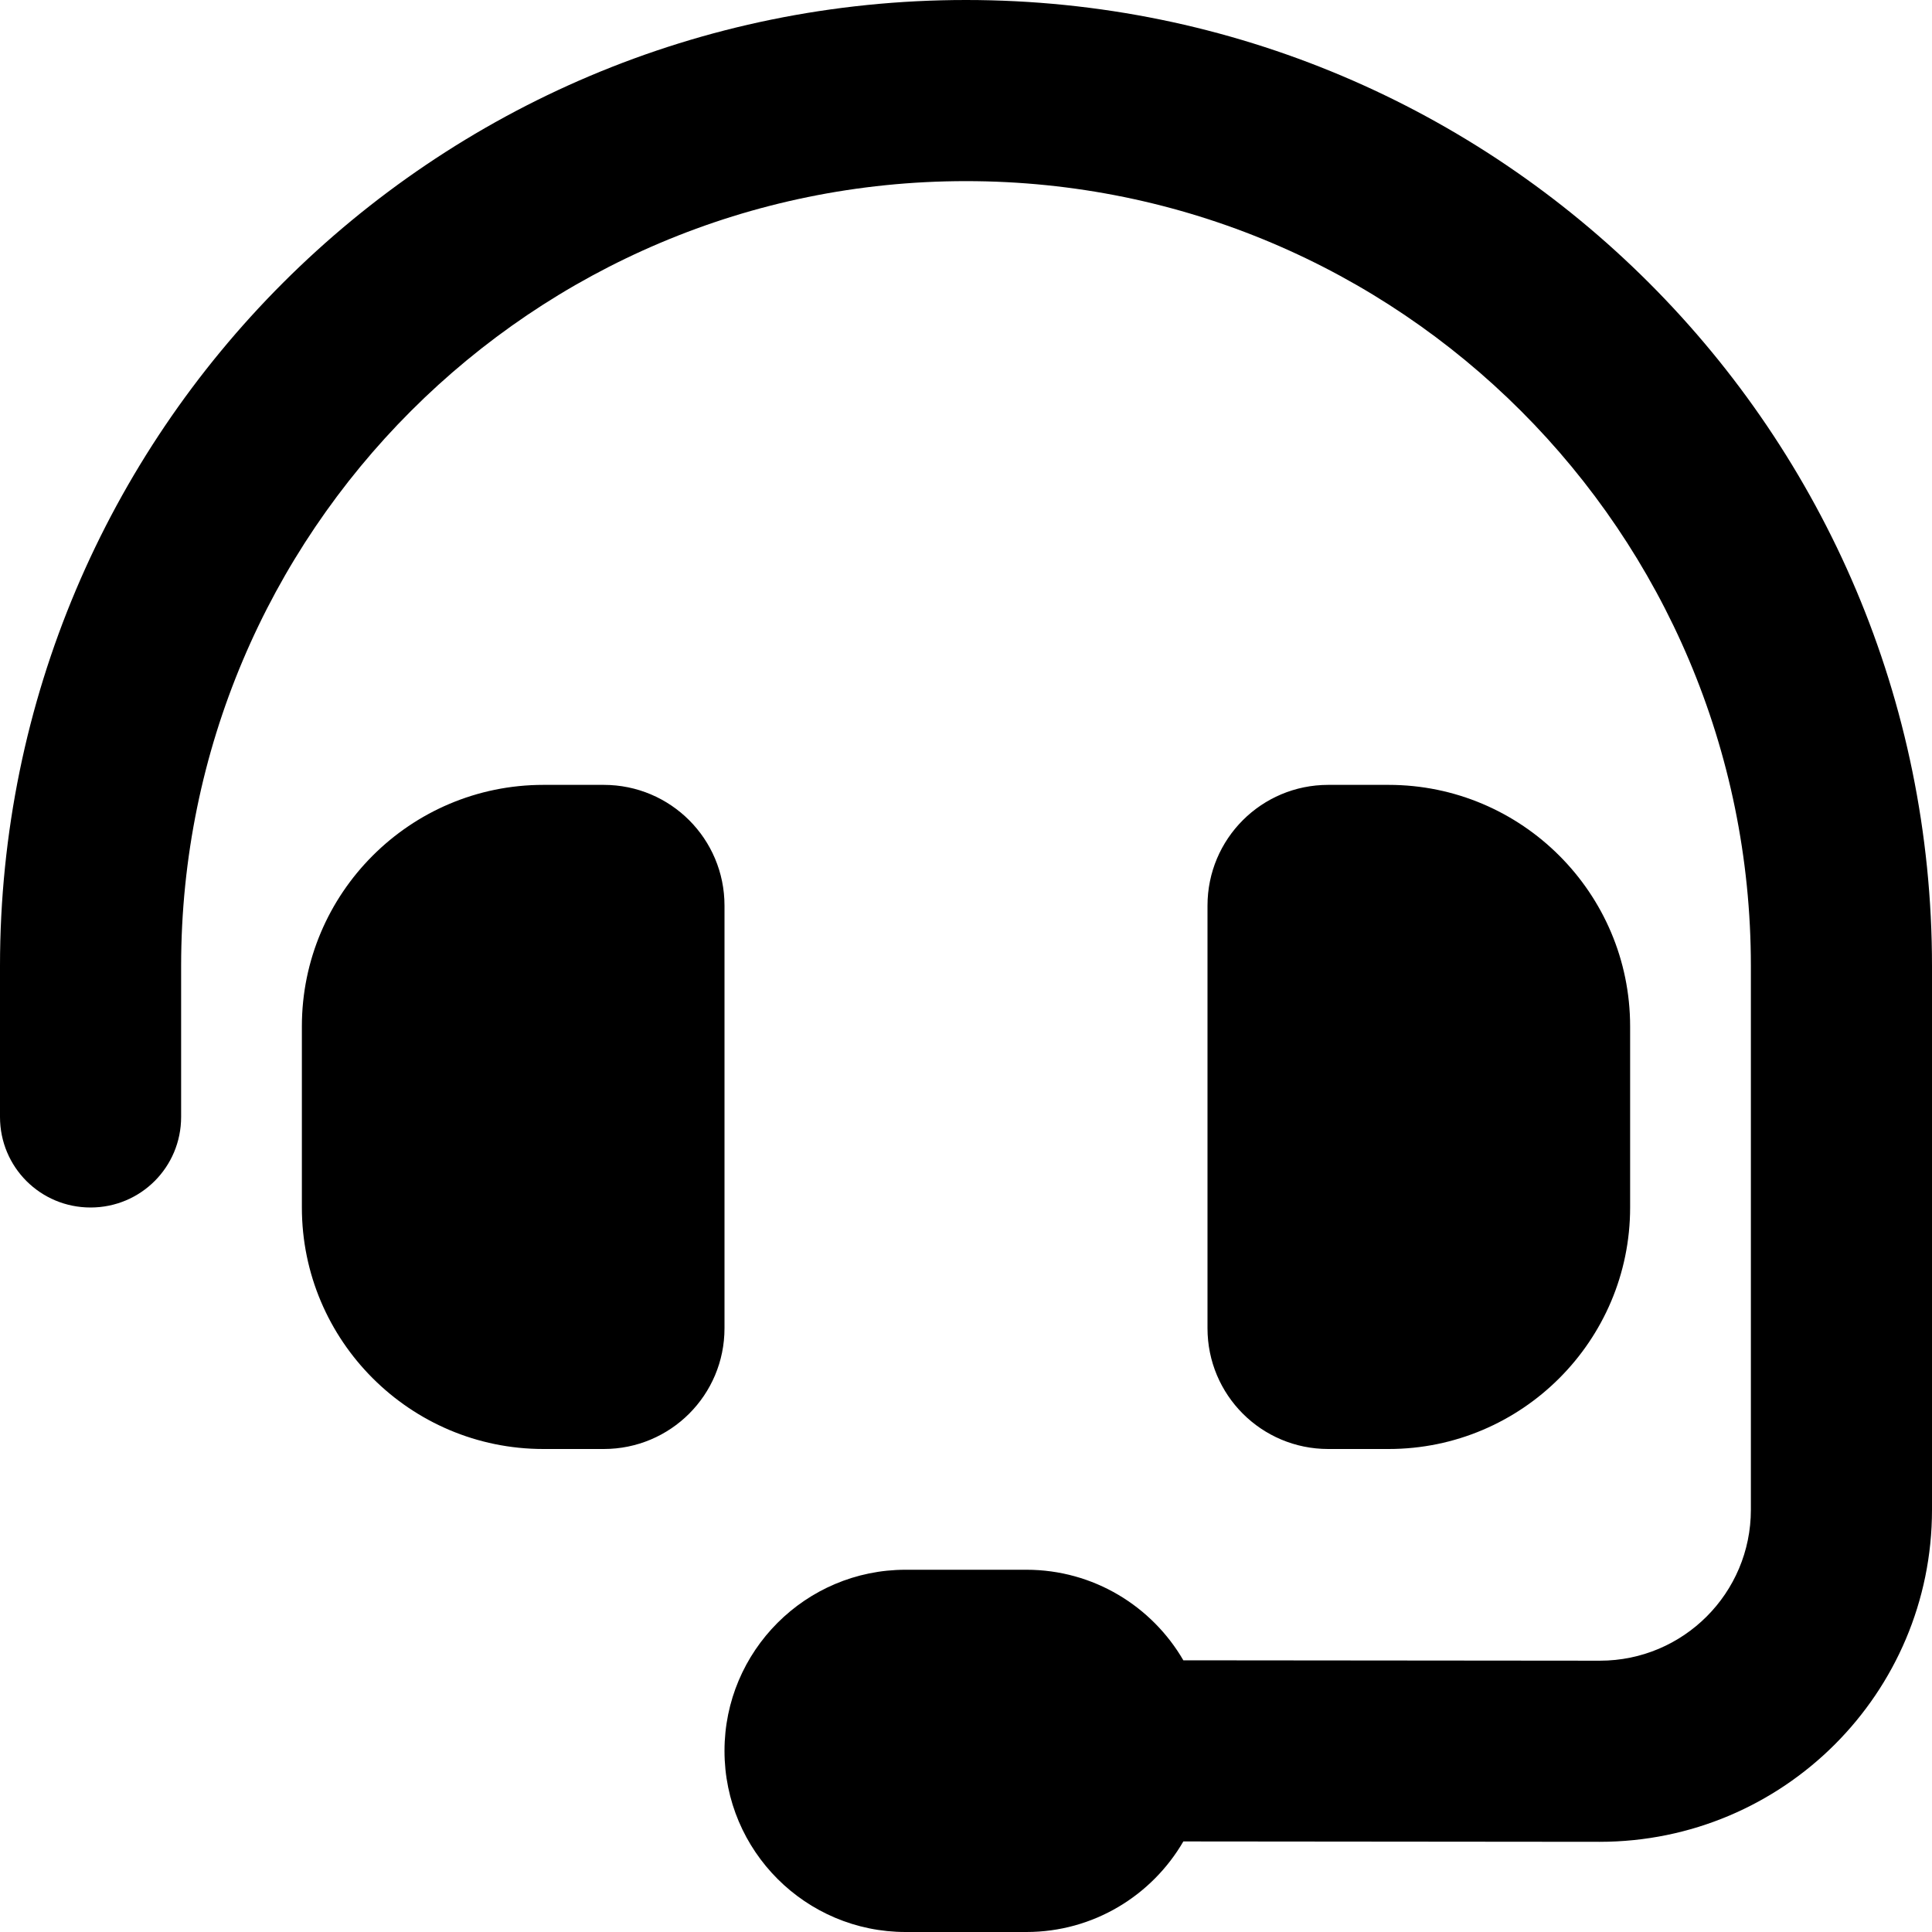
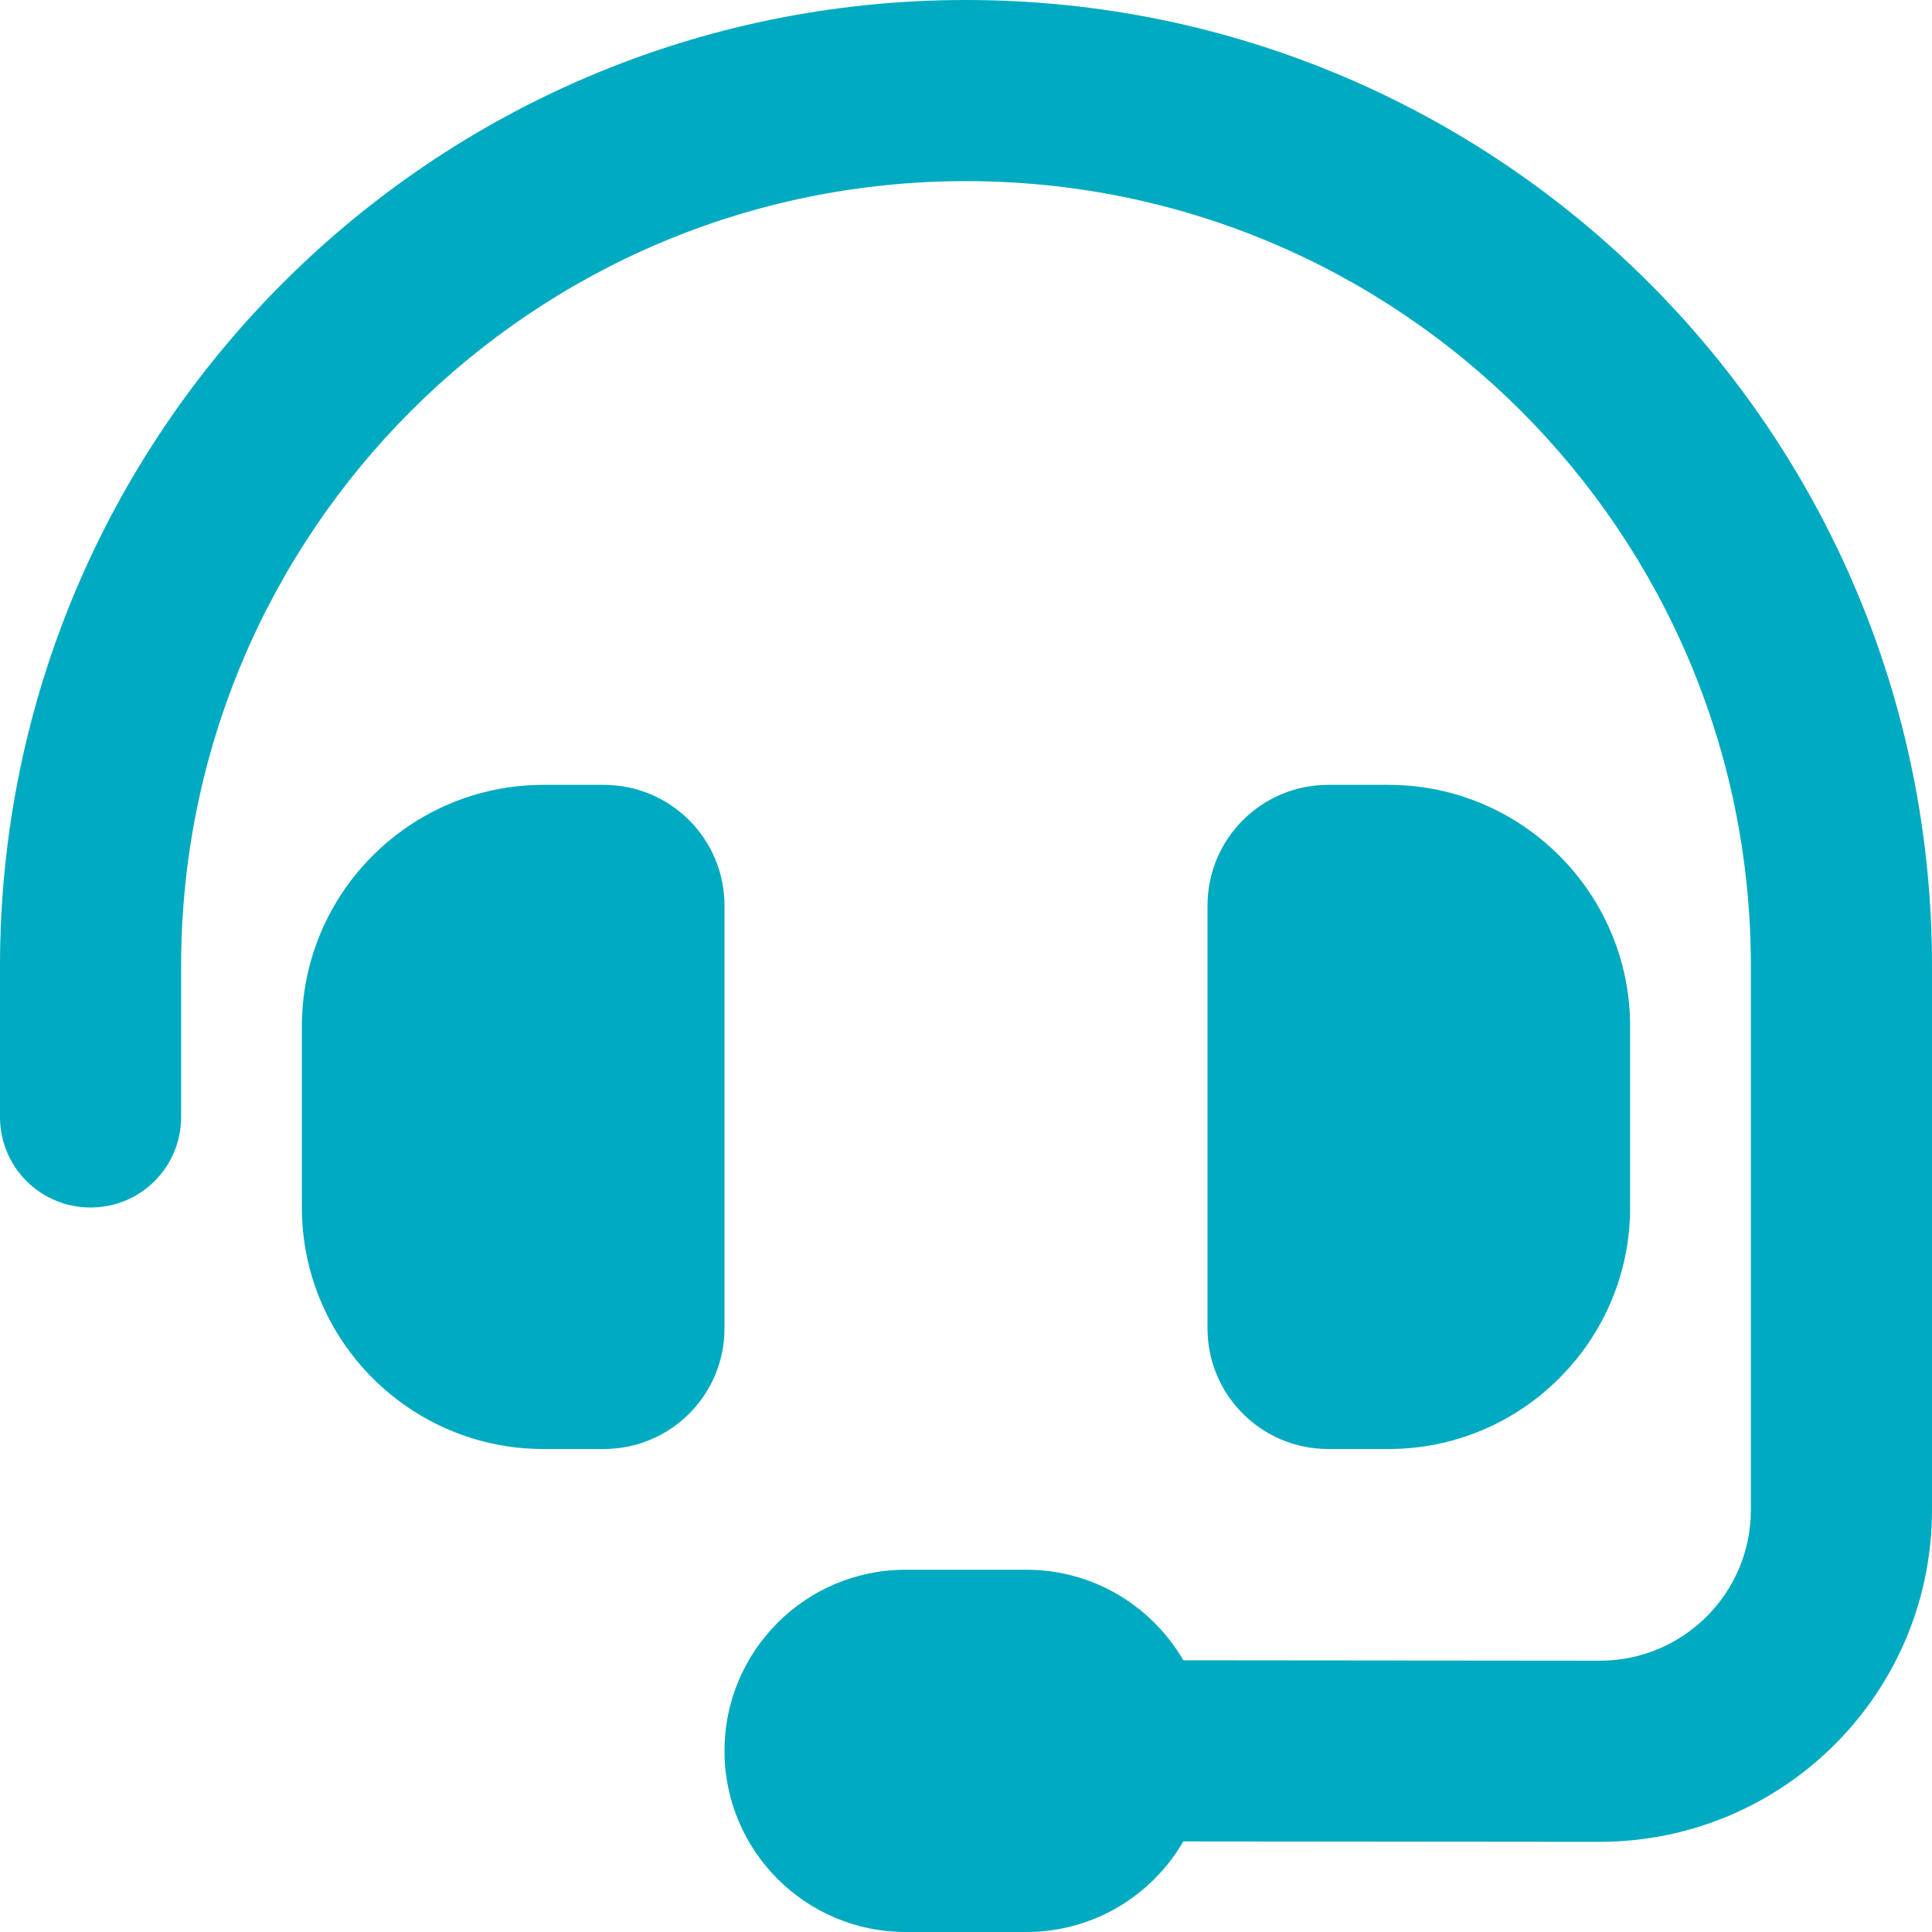
<svg xmlns="http://www.w3.org/2000/svg" viewBox="0 0 512 512">
-   <path d="M256 48C141.1 48 48 141.1 48 256v40c0 13.3-10.7 24-24 24s-24-10.7-24-24V256C0 114.6 114.6 0 256 0S512 114.6 512 256V400.1c0 48.6-39.4 88-88.1 88L313.6 488c-8.3 14.3-23.8 24-41.6 24H240c-26.5 0-48-21.5-48-48s21.5-48 48-48h32c17.8 0 33.3 9.7 41.6 24l110.4 .1c22.1 0 40-17.9 40-40V256c0-114.9-93.1-208-208-208zM144 208h16c17.7 0 32 14.3 32 32V352c0 17.7-14.3 32-32 32H144c-35.3 0-64-28.7-64-64V272c0-35.3 28.7-64 64-64zm224 0c35.3 0 64 28.7 64 64v48c0 35.3-28.7 64-64 64H352c-17.7 0-32-14.3-32-32V240c0-17.7 14.3-32 32-32h16z" />
+   <path d="M256 48C141.1 48 48 141.1 48 256v40c0 13.3-10.7 24-24 24s-24-10.7-24-24V256C0 114.6 114.6 0 256 0S512 114.6 512 256V400.1c0 48.6-39.4 88-88.1 88L313.6 488c-8.3 14.3-23.8 24-41.6 24H240c-26.5 0-48-21.5-48-48s21.5-48 48-48h32c17.8 0 33.3 9.7 41.6 24l110.4 .1c22.1 0 40-17.9 40-40V256c0-114.9-93.1-208-208-208zM144 208h16c17.7 0 32 14.3 32 32V352c0 17.7-14.3 32-32 32H144c-35.3 0-64-28.7-64-64V272c0-35.3 28.7-64 64-64zm224 0c35.3 0 64 28.7 64 64v48c0 35.3-28.7 64-64 64H352c-17.7 0-32-14.3-32-32V240c0-17.7 14.3-32 32-32h16z" fill="#00AAC1" />
</svg>
